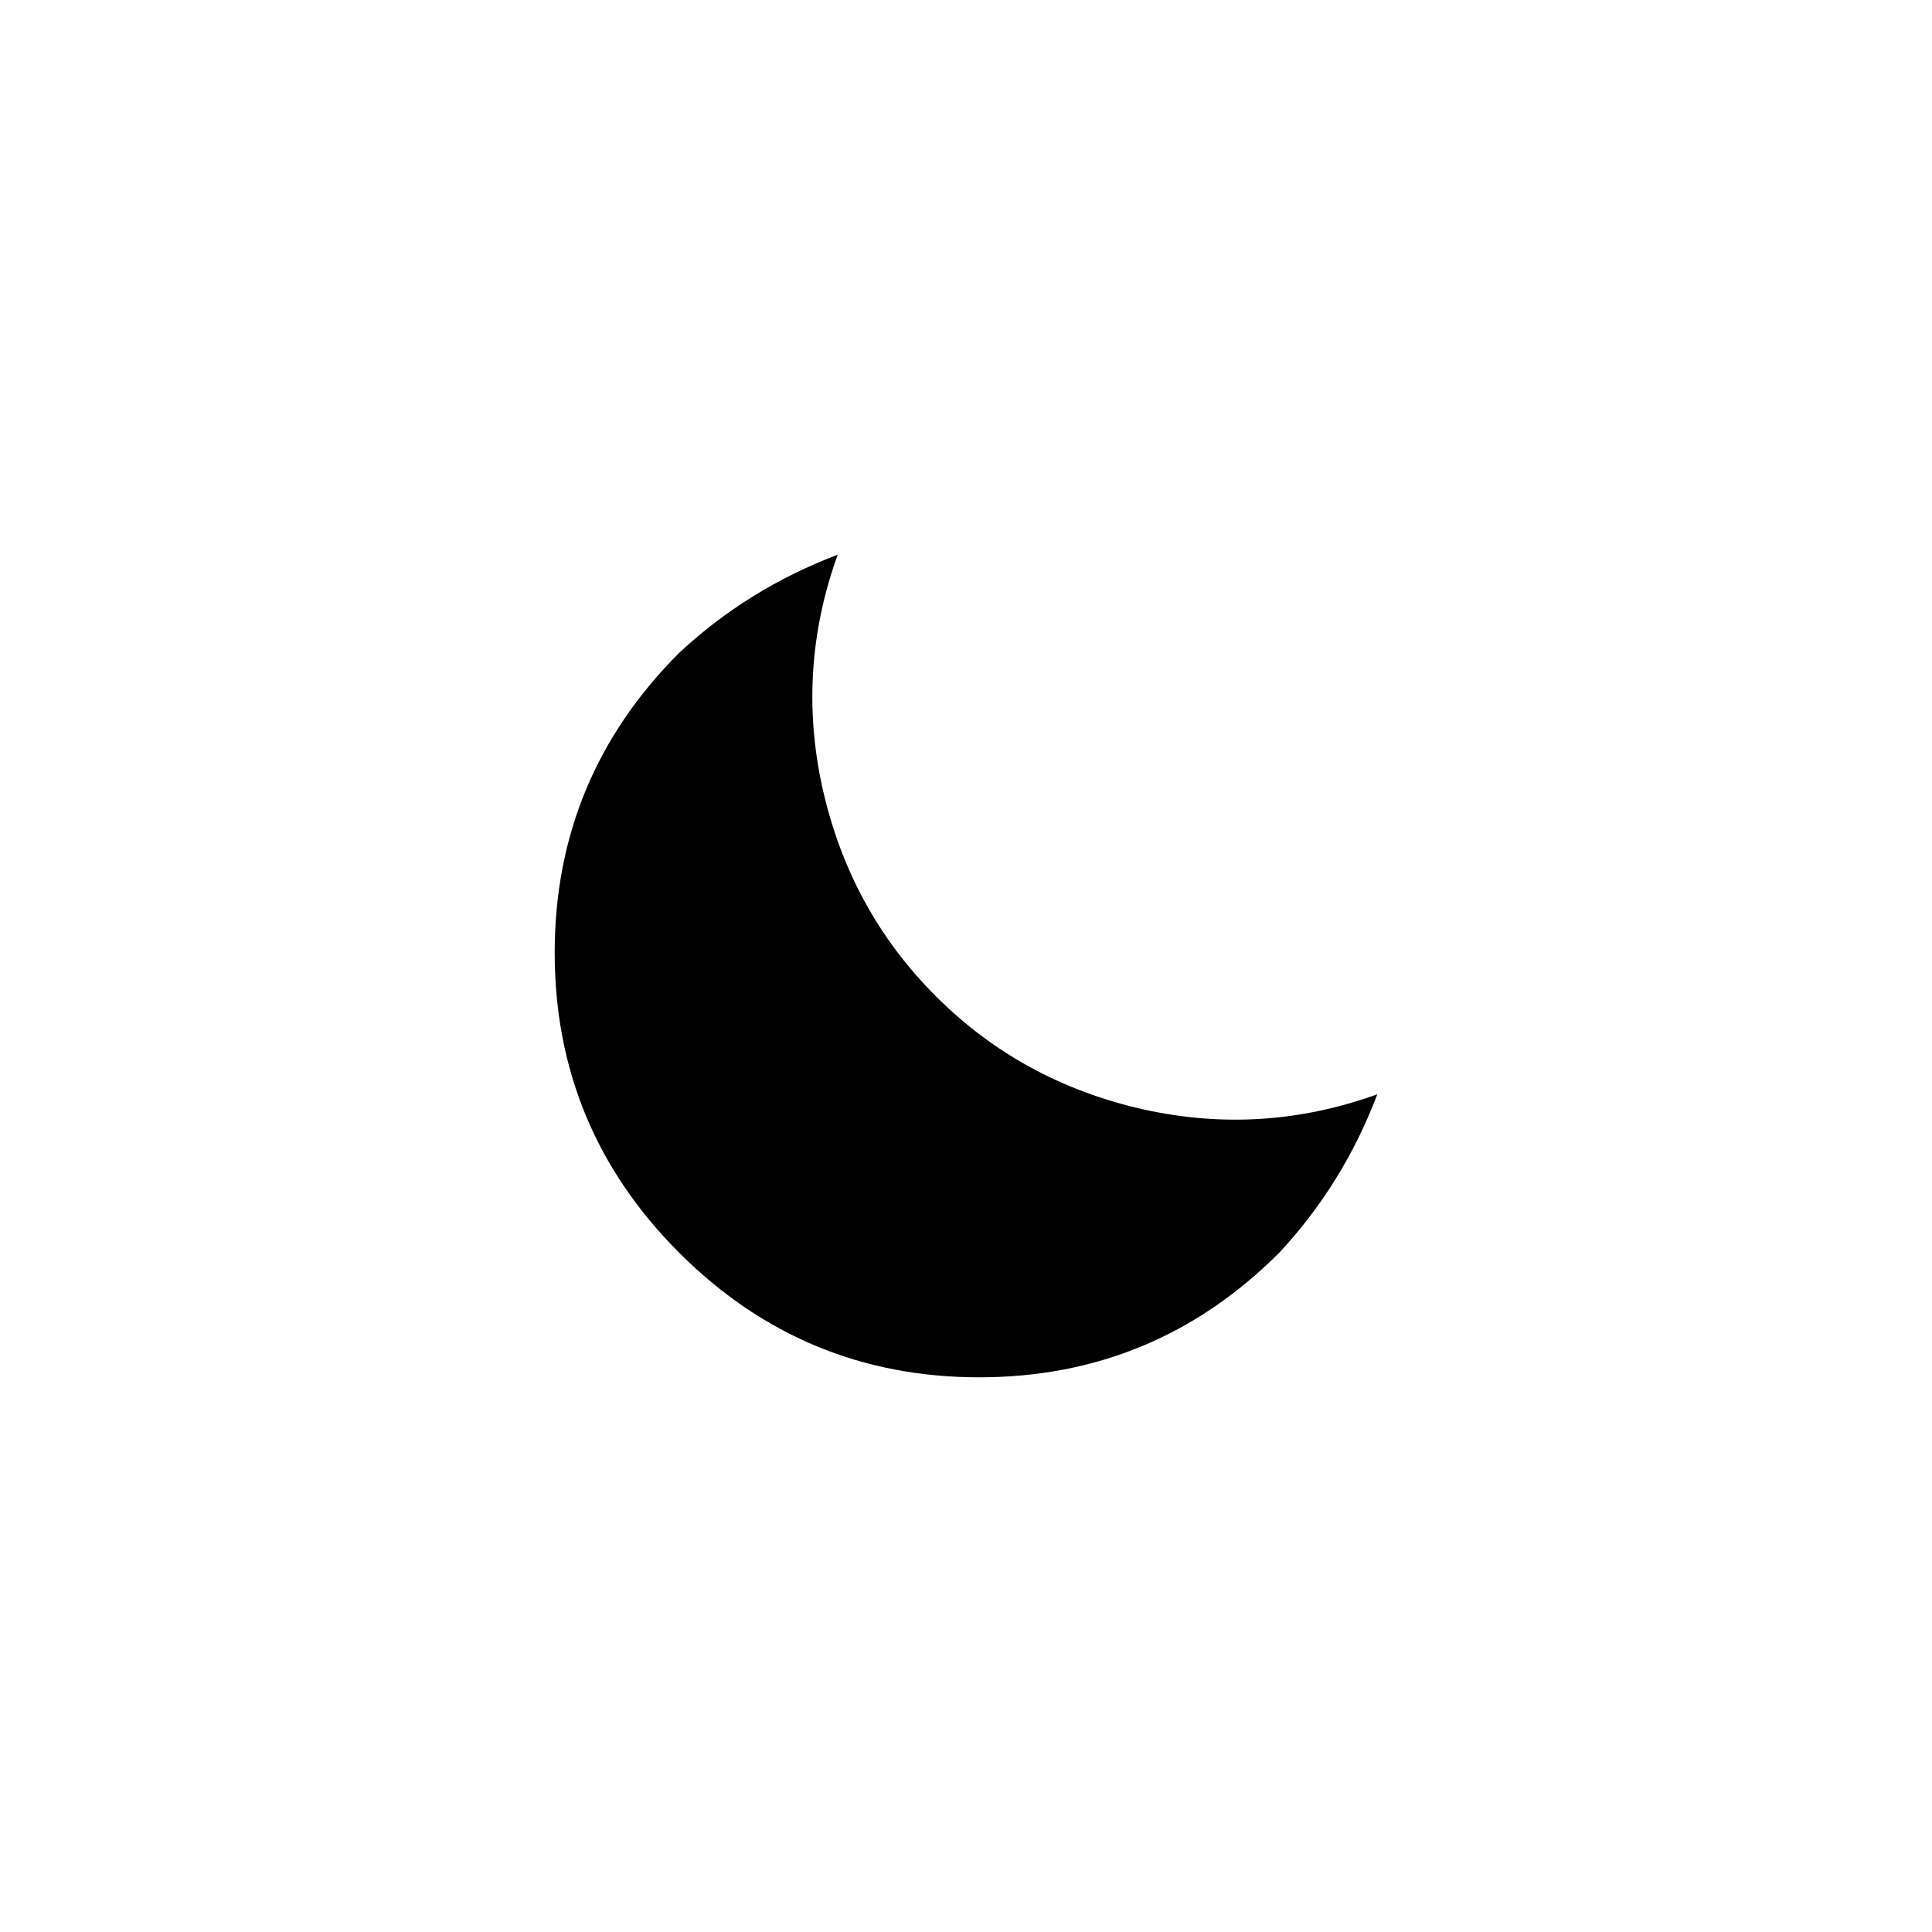
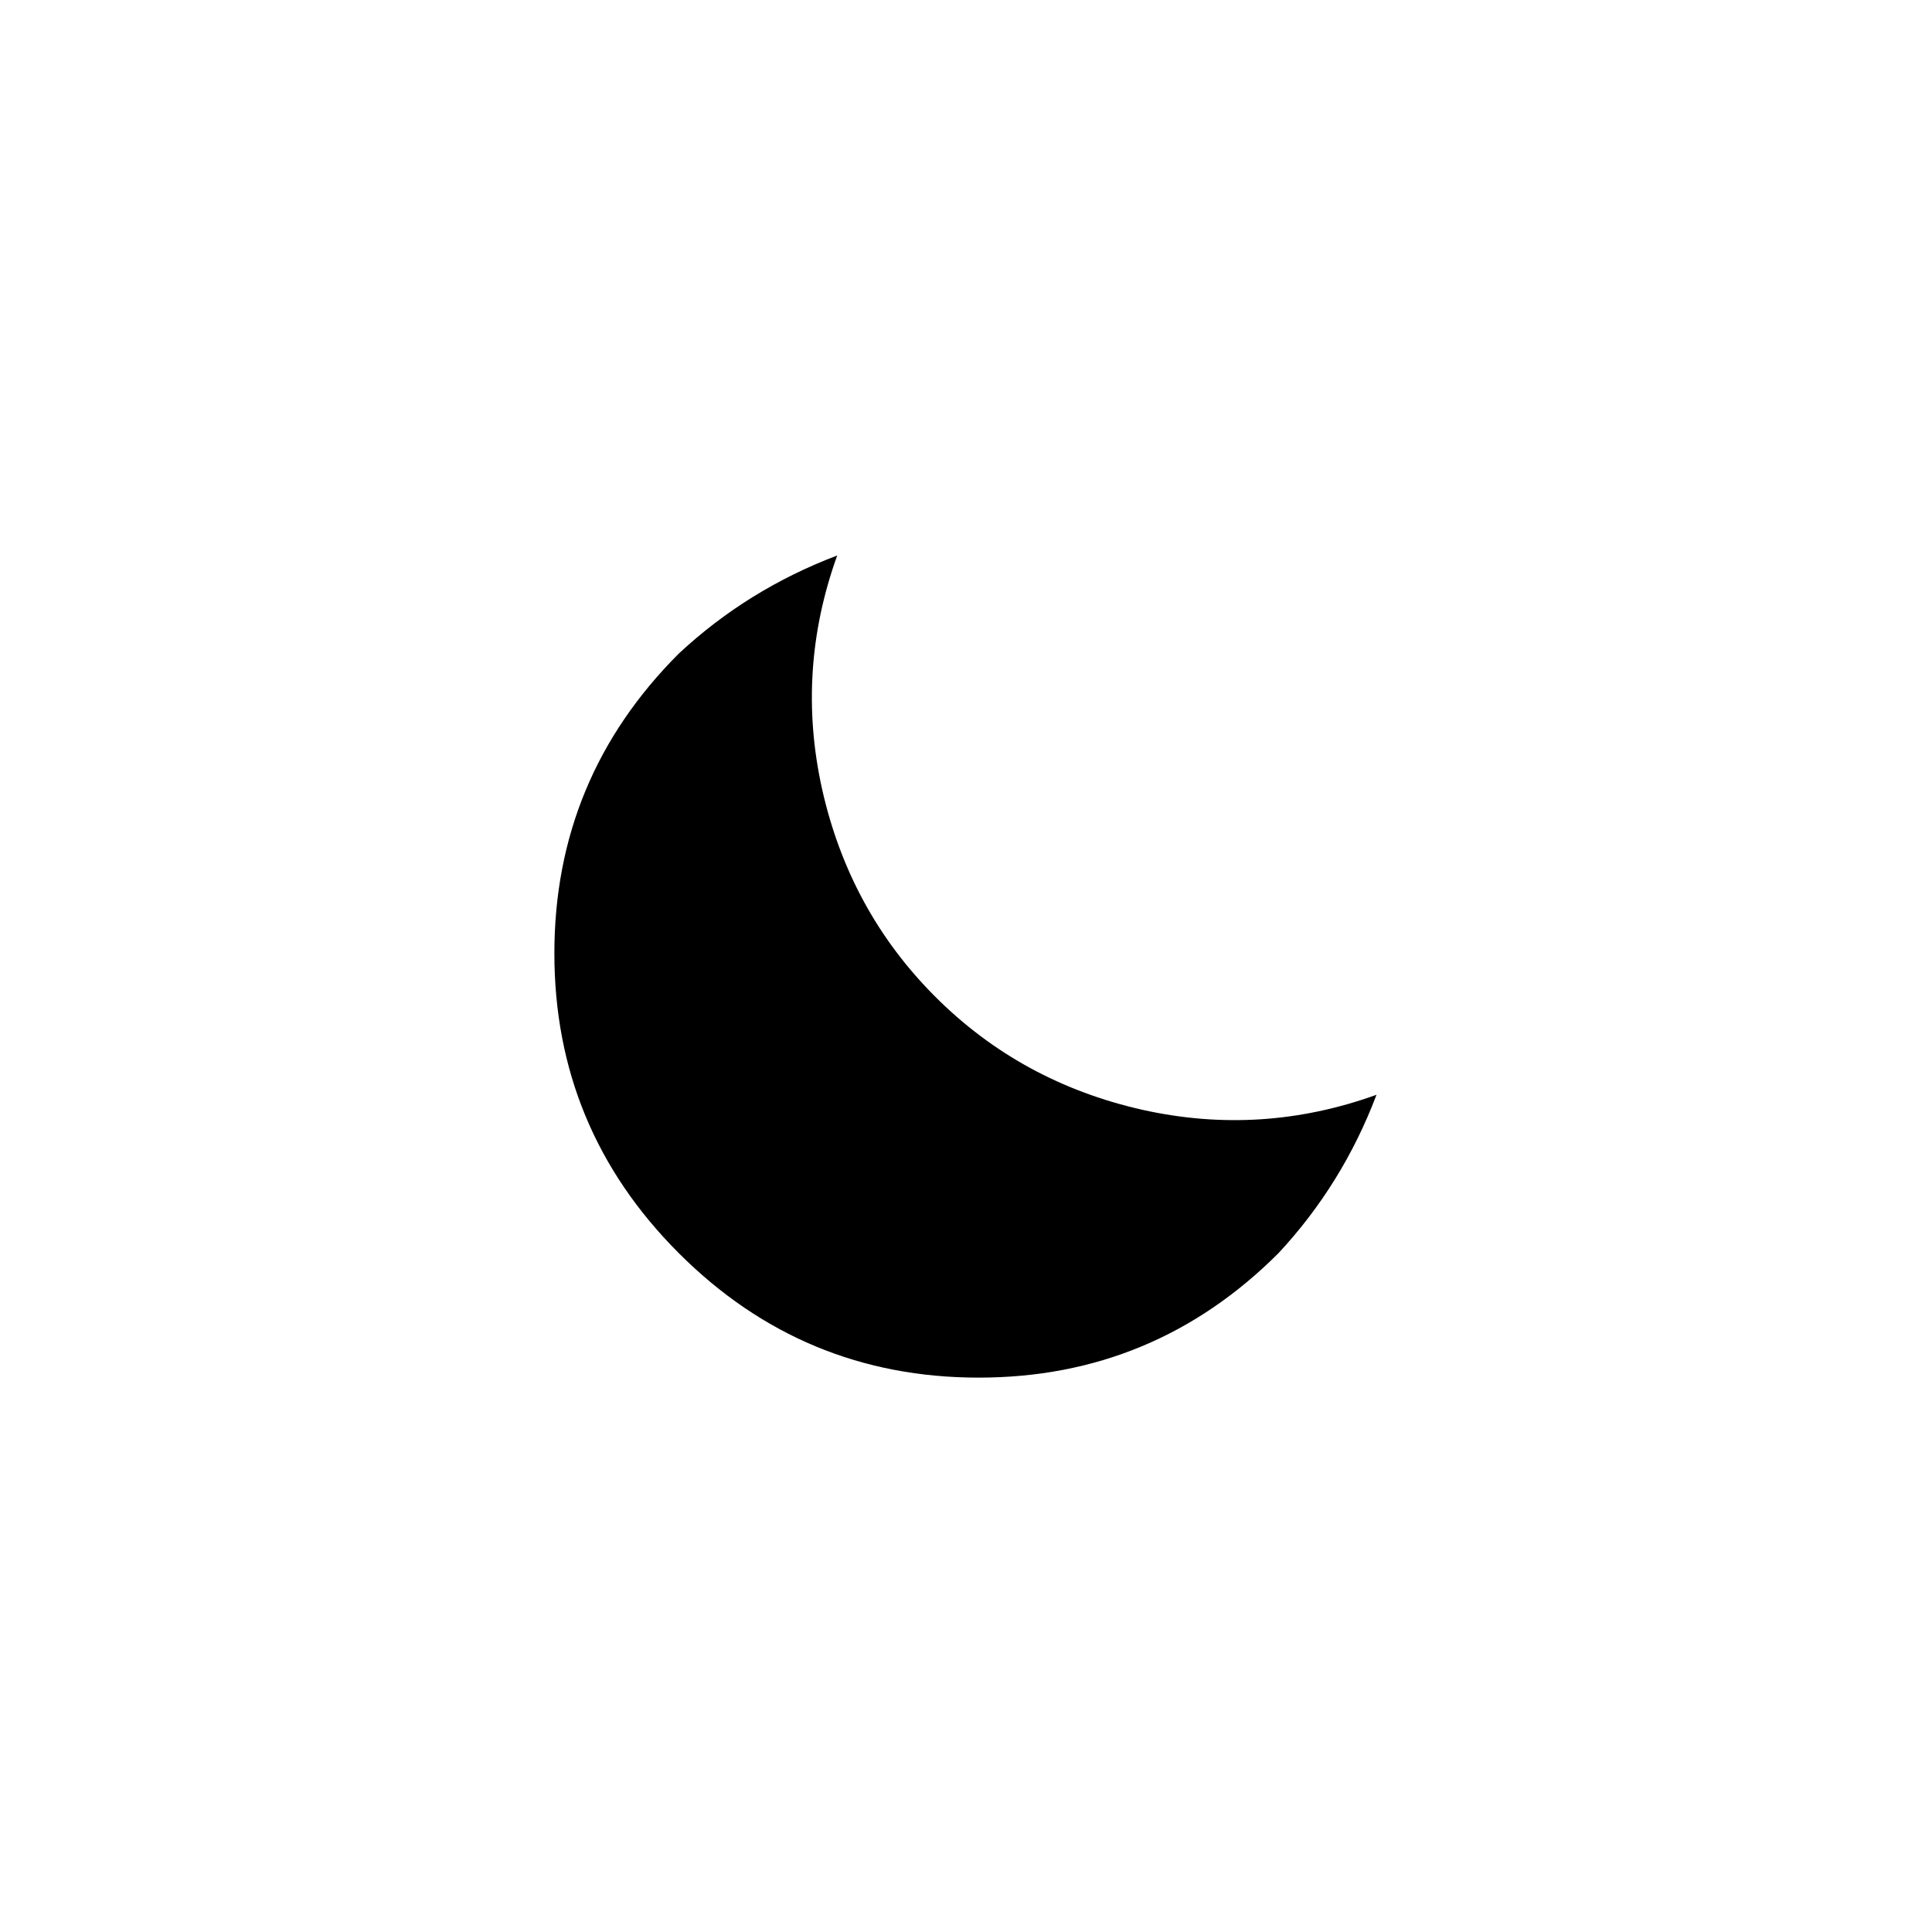
- <svg xmlns="http://www.w3.org/2000/svg" height="1000px" width="1000px">
-   <g>
-     <path d="M287.109 493.164c0 -60.547 21.484 -112.305 64.453 -155.273c23.763 -22.136 51.107 -39.063 82.031 -50.782c-14.323 39.714 -16.927 80.078 -7.812 121.094c9.44 41.992 28.971 77.8 58.594 107.422c29.622 29.622 65.429 49.154 107.422 58.594c41.015 9.114 81.38 6.51 121.093 -7.813c-11.718 30.925 -28.646 58.268 -50.781 82.031c-42.969 42.969 -94.727 64.454 -155.273 64.454c-60.547 0 -112.305 -21.485 -155.274 -64.454c-42.969 -42.968 -64.453 -94.726 -64.453 -155.273c0 0 0 0 0 0" />
-   </g>
+ <svg xmlns="http://www.w3.org/2000/svg" height="1000" width="1000">
+   <path d="M286.944 493.456q0-90.768 64.416-155.184 35.624-33.184 81.984-50.752-21.472 59.536-7.808 121.024 14.152 62.952 58.56 107.36t107.36 58.56q61.488 13.664 121.024-7.808-17.568 46.36-50.752 81.984-64.416 64.416-155.184 64.416t-155.184-64.416-64.416-155.184z" />
</svg>
